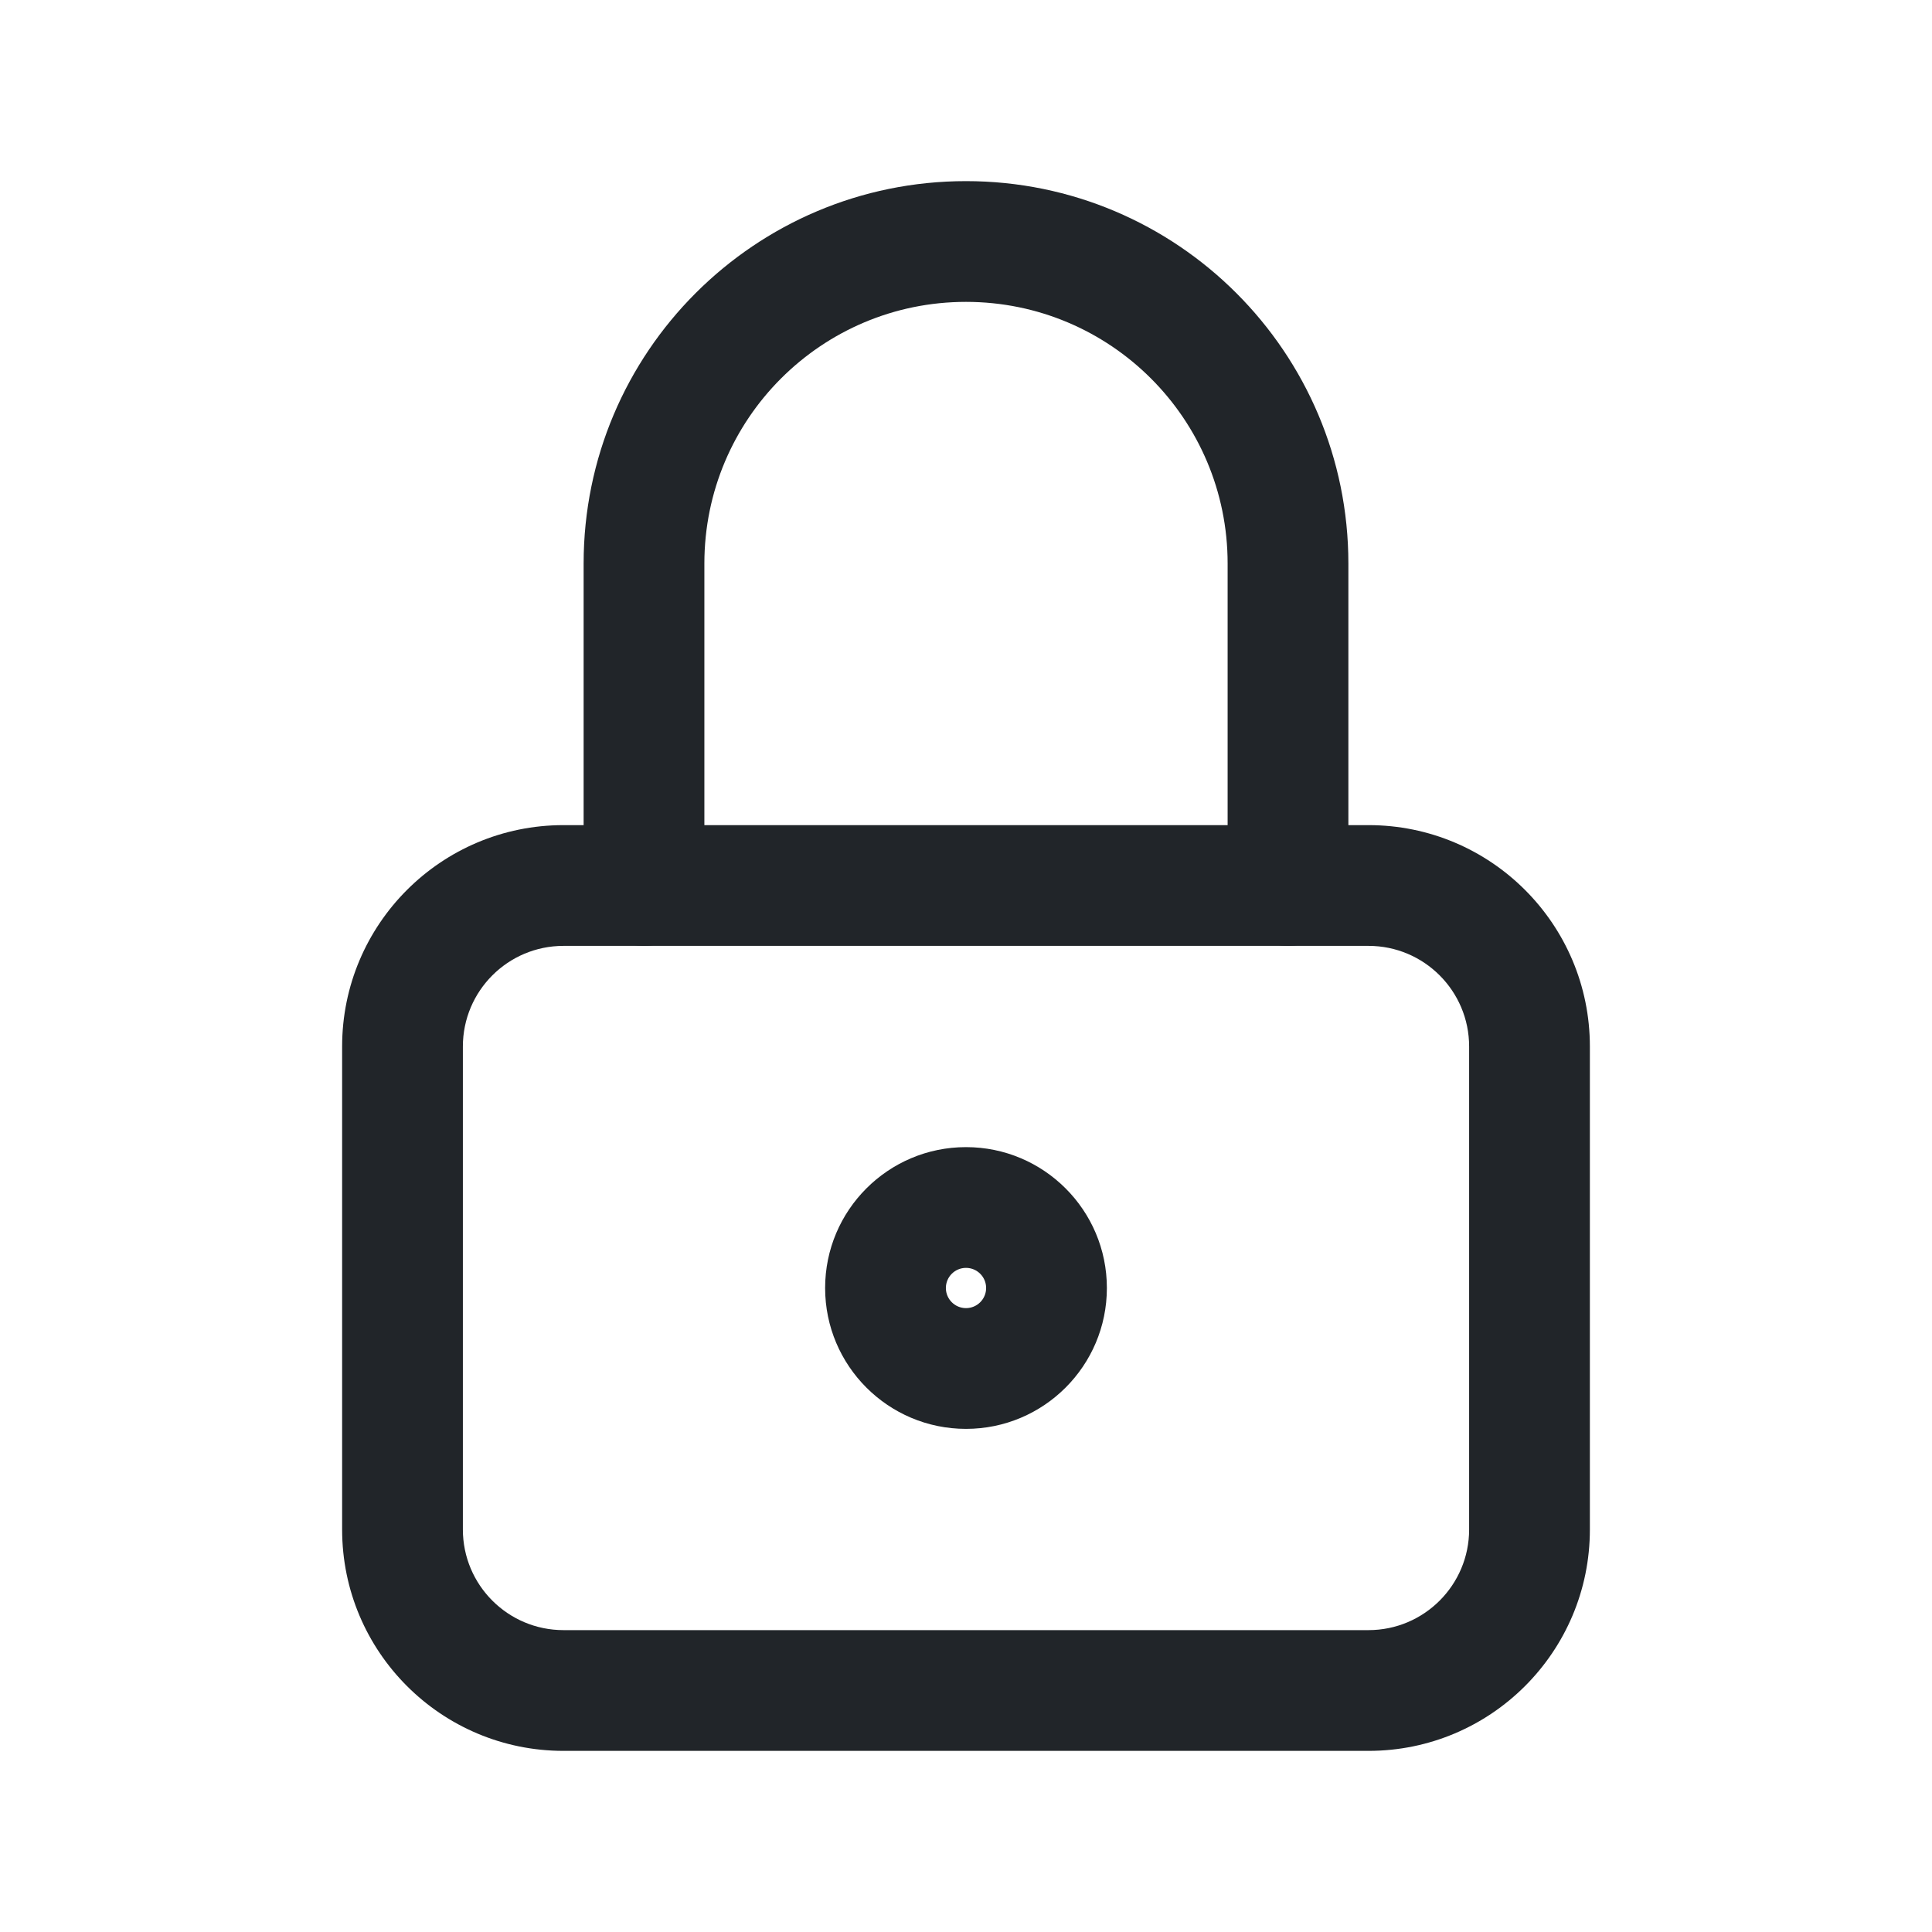
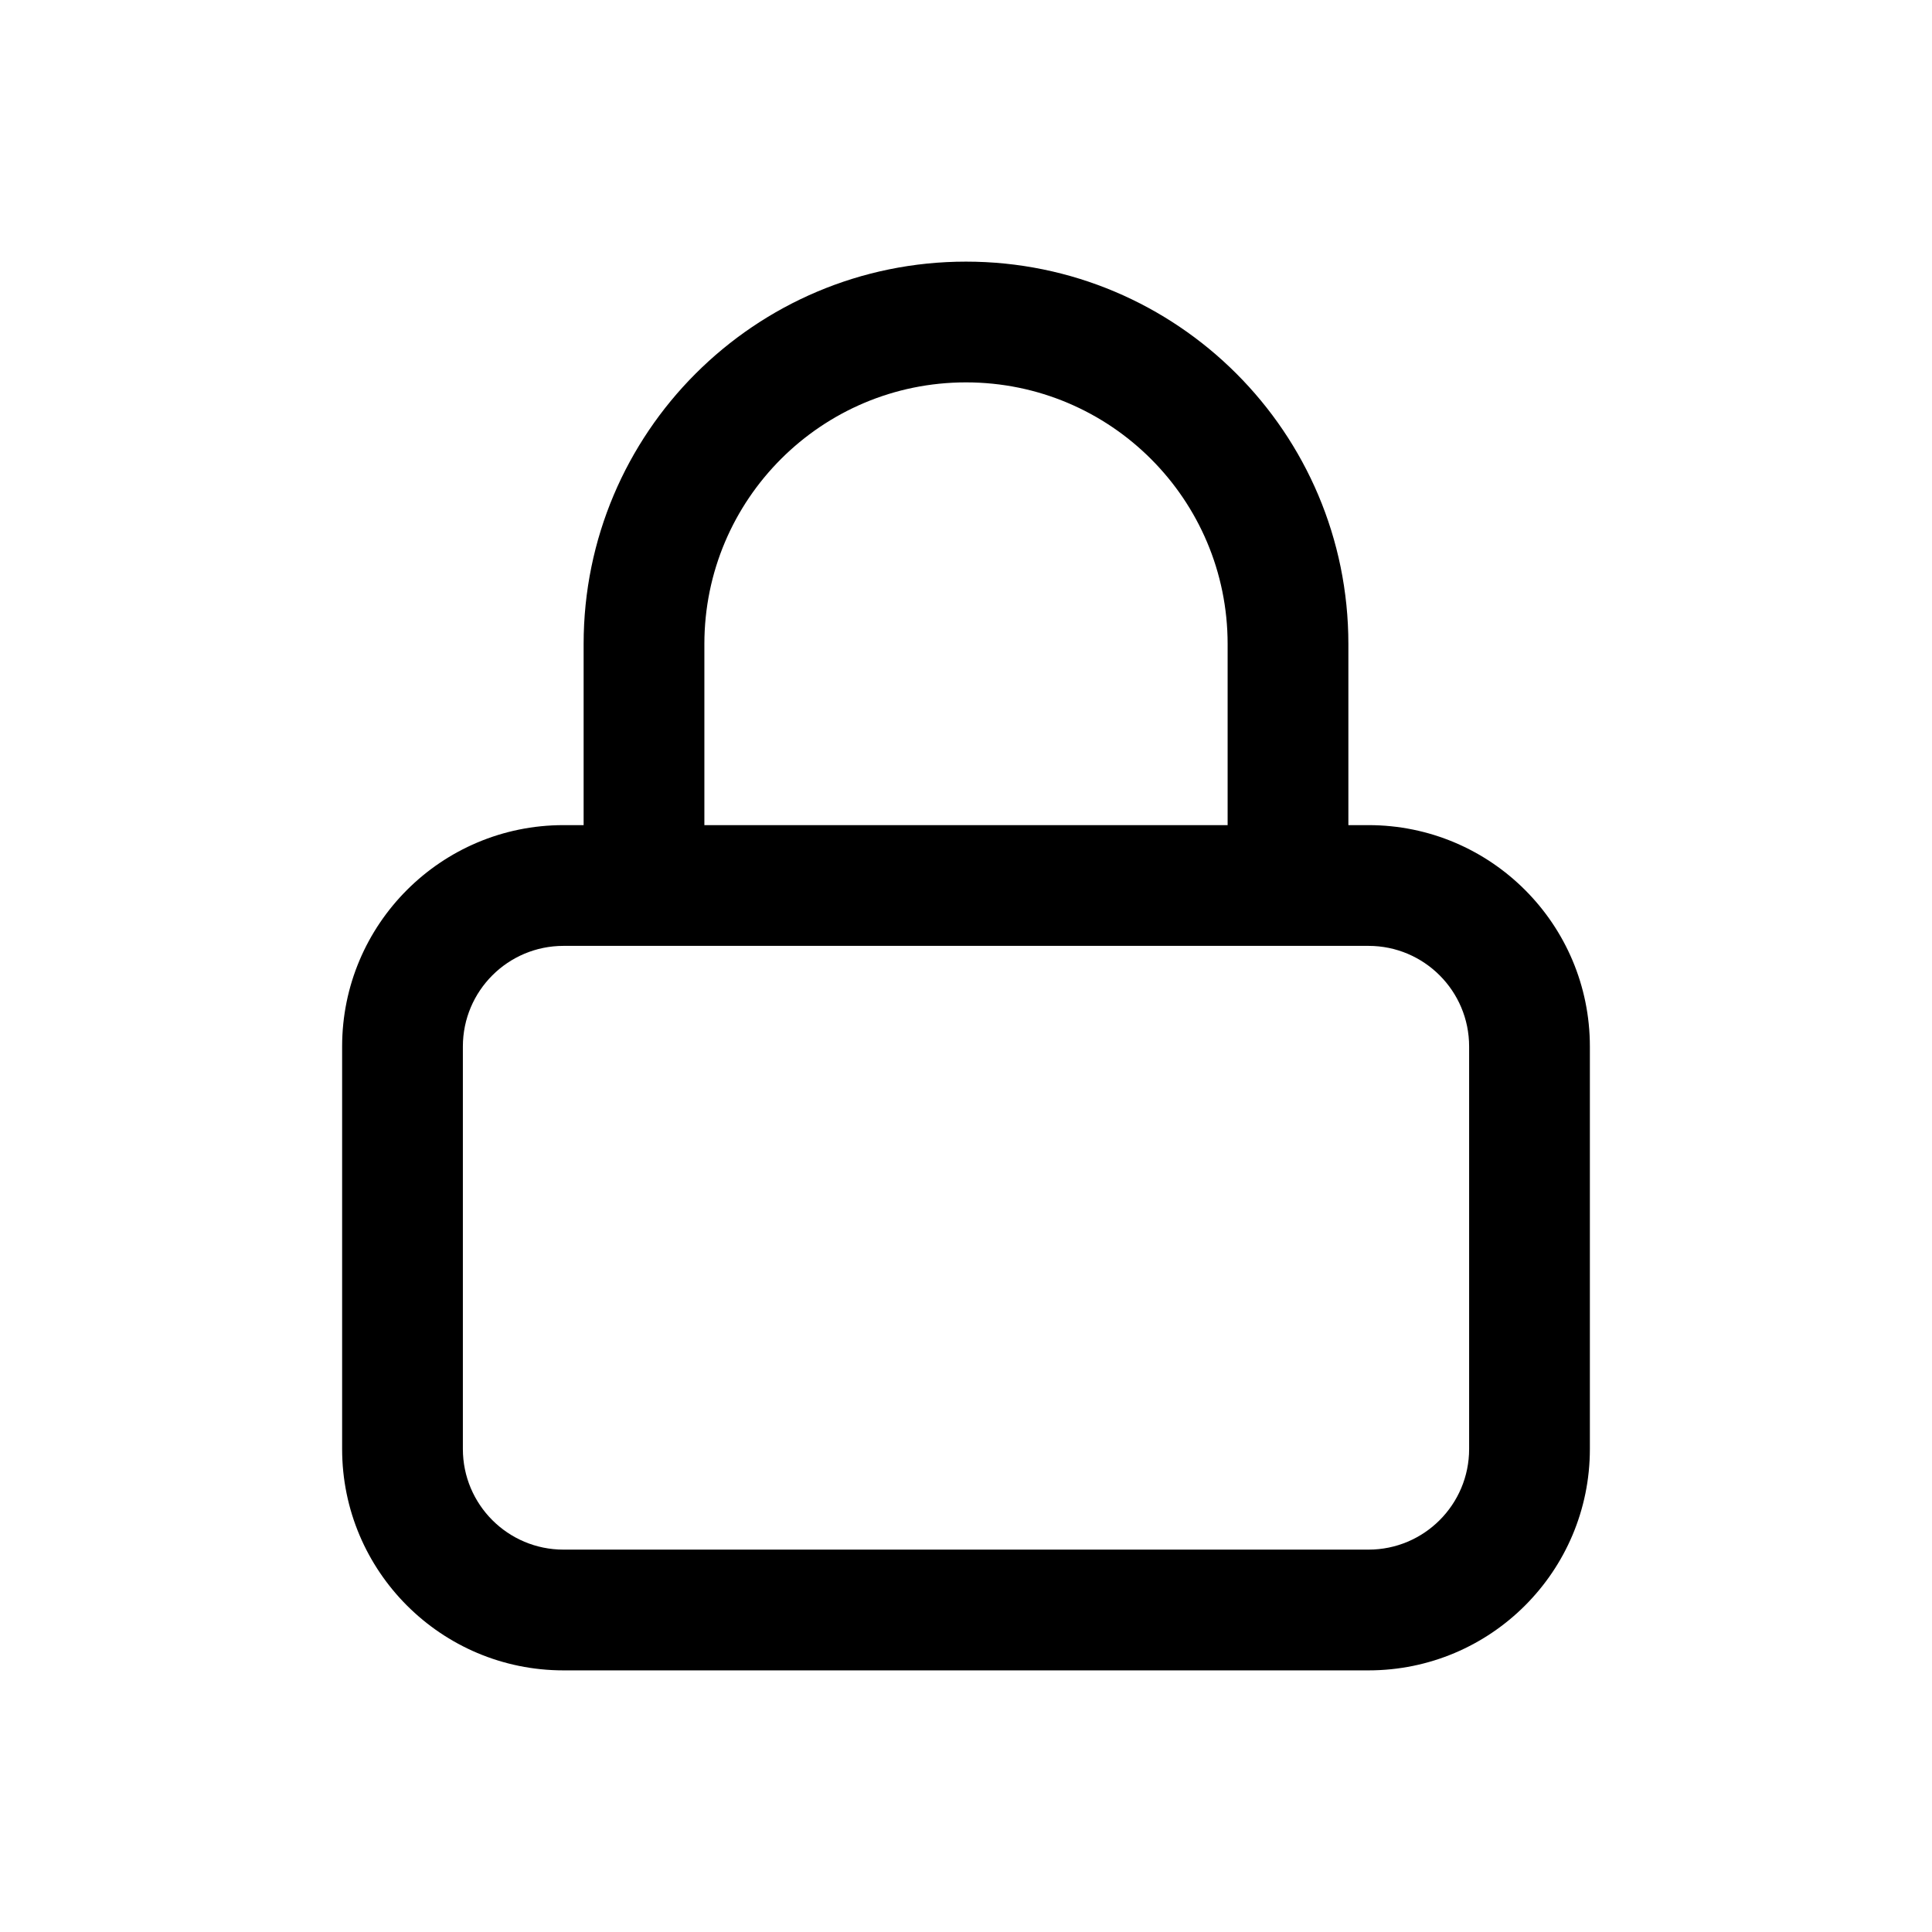
- <svg xmlns="http://www.w3.org/2000/svg" width="24" height="24" viewBox="0 0 24 24" fill="none">
-   <path fill-rule="evenodd" clip-rule="evenodd" d="M4.25 13C4.25 11.481 5.481 10.25 7 10.25H17C18.519 10.25 19.75 11.481 19.75 13V19C19.75 20.519 18.519 21.75 17 21.75H7C5.481 21.75 4.25 20.519 4.25 19V13ZM7 11.75C6.31 11.75 5.75 12.31 5.75 13V19C5.75 19.69 6.31 20.25 7 20.25H17C17.69 20.25 18.25 19.69 18.25 19V13C18.25 12.31 17.69 11.75 17 11.75H7Z" fill="#212529" />
-   <path fill-rule="evenodd" clip-rule="evenodd" d="M12 15.75C11.862 15.75 11.75 15.862 11.75 16C11.75 16.138 11.862 16.25 12 16.25C12.138 16.25 12.25 16.138 12.25 16C12.25 15.862 12.138 15.75 12 15.75ZM10.25 16C10.25 15.034 11.034 14.25 12 14.25C12.966 14.25 13.75 15.034 13.75 16C13.75 16.966 12.966 17.75 12 17.75C11.034 17.75 10.25 16.966 10.25 16Z" fill="#212529" />
-   <path fill-rule="evenodd" clip-rule="evenodd" d="M12 3.75C10.205 3.75 8.75 5.205 8.75 7V11C8.75 11.414 8.414 11.75 8 11.75C7.586 11.75 7.25 11.414 7.25 11V7C7.25 4.377 9.377 2.25 12 2.25C14.623 2.25 16.75 4.377 16.75 7V11C16.75 11.414 16.414 11.75 16 11.75C15.586 11.75 15.25 11.414 15.25 11V7C15.25 5.205 13.795 3.75 12 3.75Z" fill="#212529" />
+ <svg xmlns="http://www.w3.org/2000/svg" viewBox="0 0 24 24">
+   <g id="lock">
+     <path d="M17,10.25h-.25V8a4.75,4.75,0,0,0-9.5,0v2.25H7A2.75,2.75,0,0,0,4.25,13v5A2.75,2.75,0,0,0,7,20.75H17A2.75,2.75,0,0,0,19.75,18V13A2.75,2.75,0,0,0,17,10.25ZM8.75,8a3.25,3.25,0,0,1,6.5,0v2.25H8.75Zm9.5,10A1.25,1.25,0,0,1,17,19.25H7A1.25,1.25,0,0,1,5.75,18V13A1.25,1.25,0,0,1,7,11.75H17A1.25,1.25,0,0,1,18.25,13Z" />
+   </g>
</svg>
